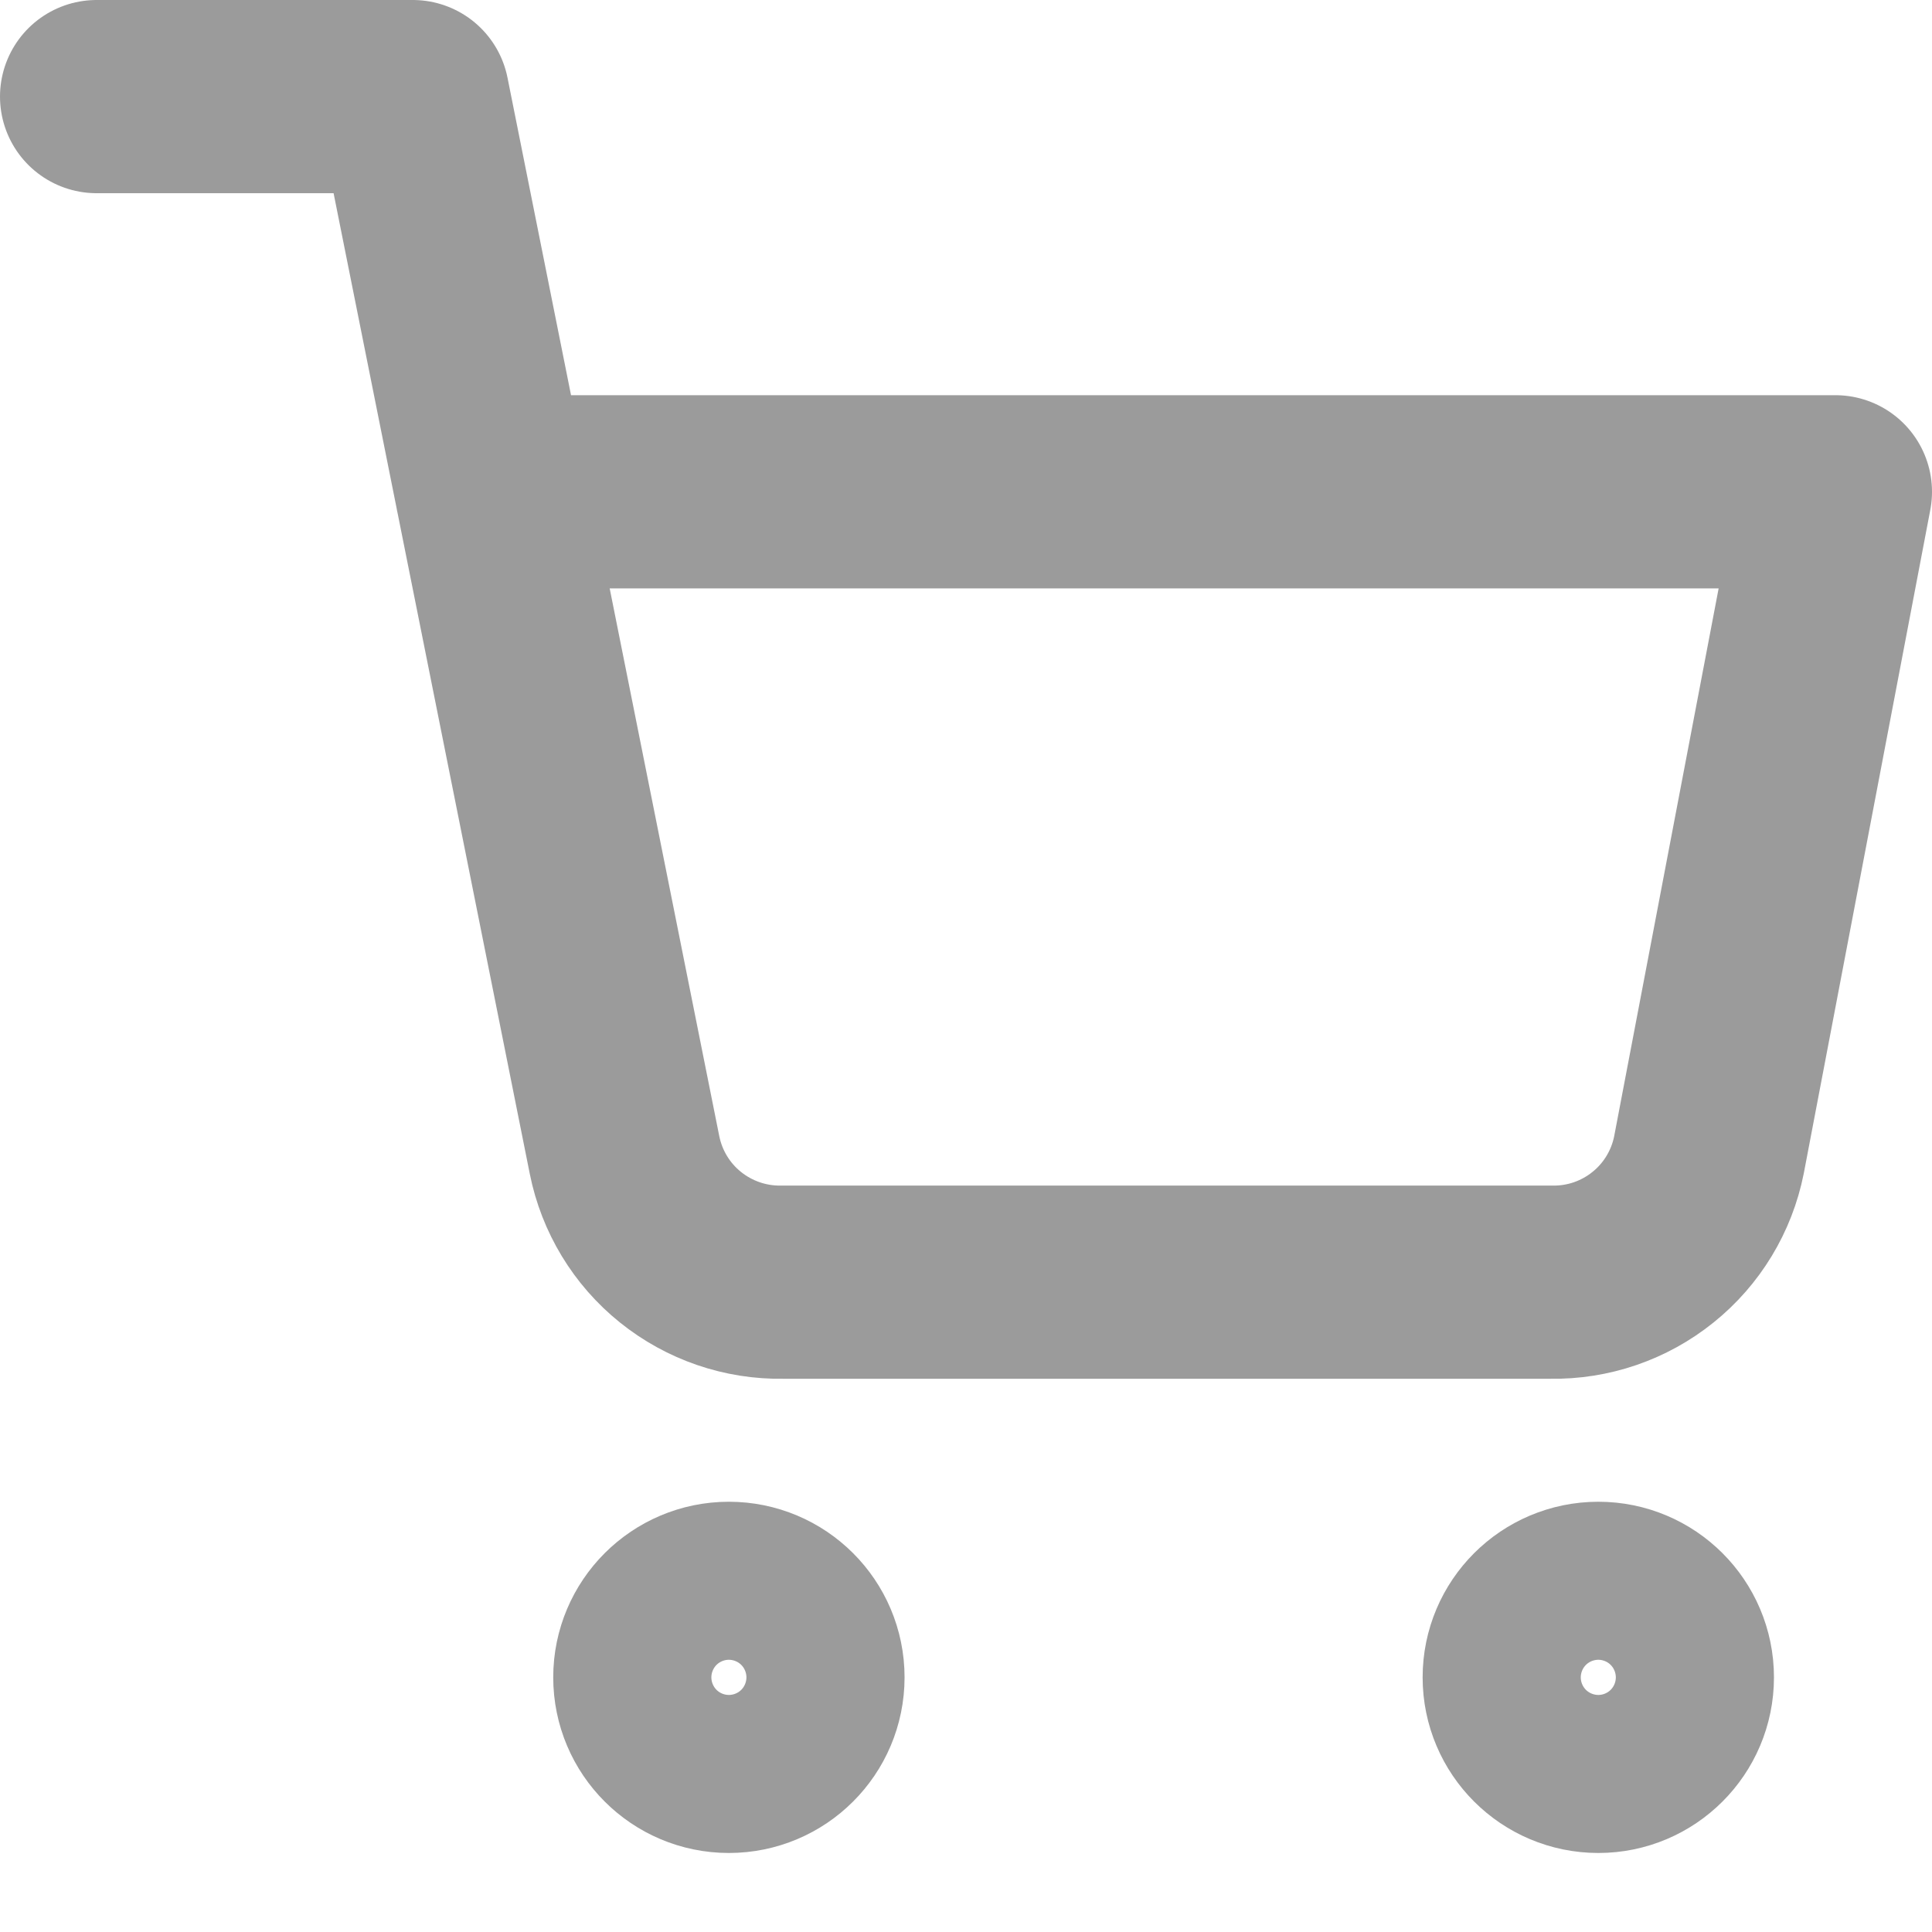
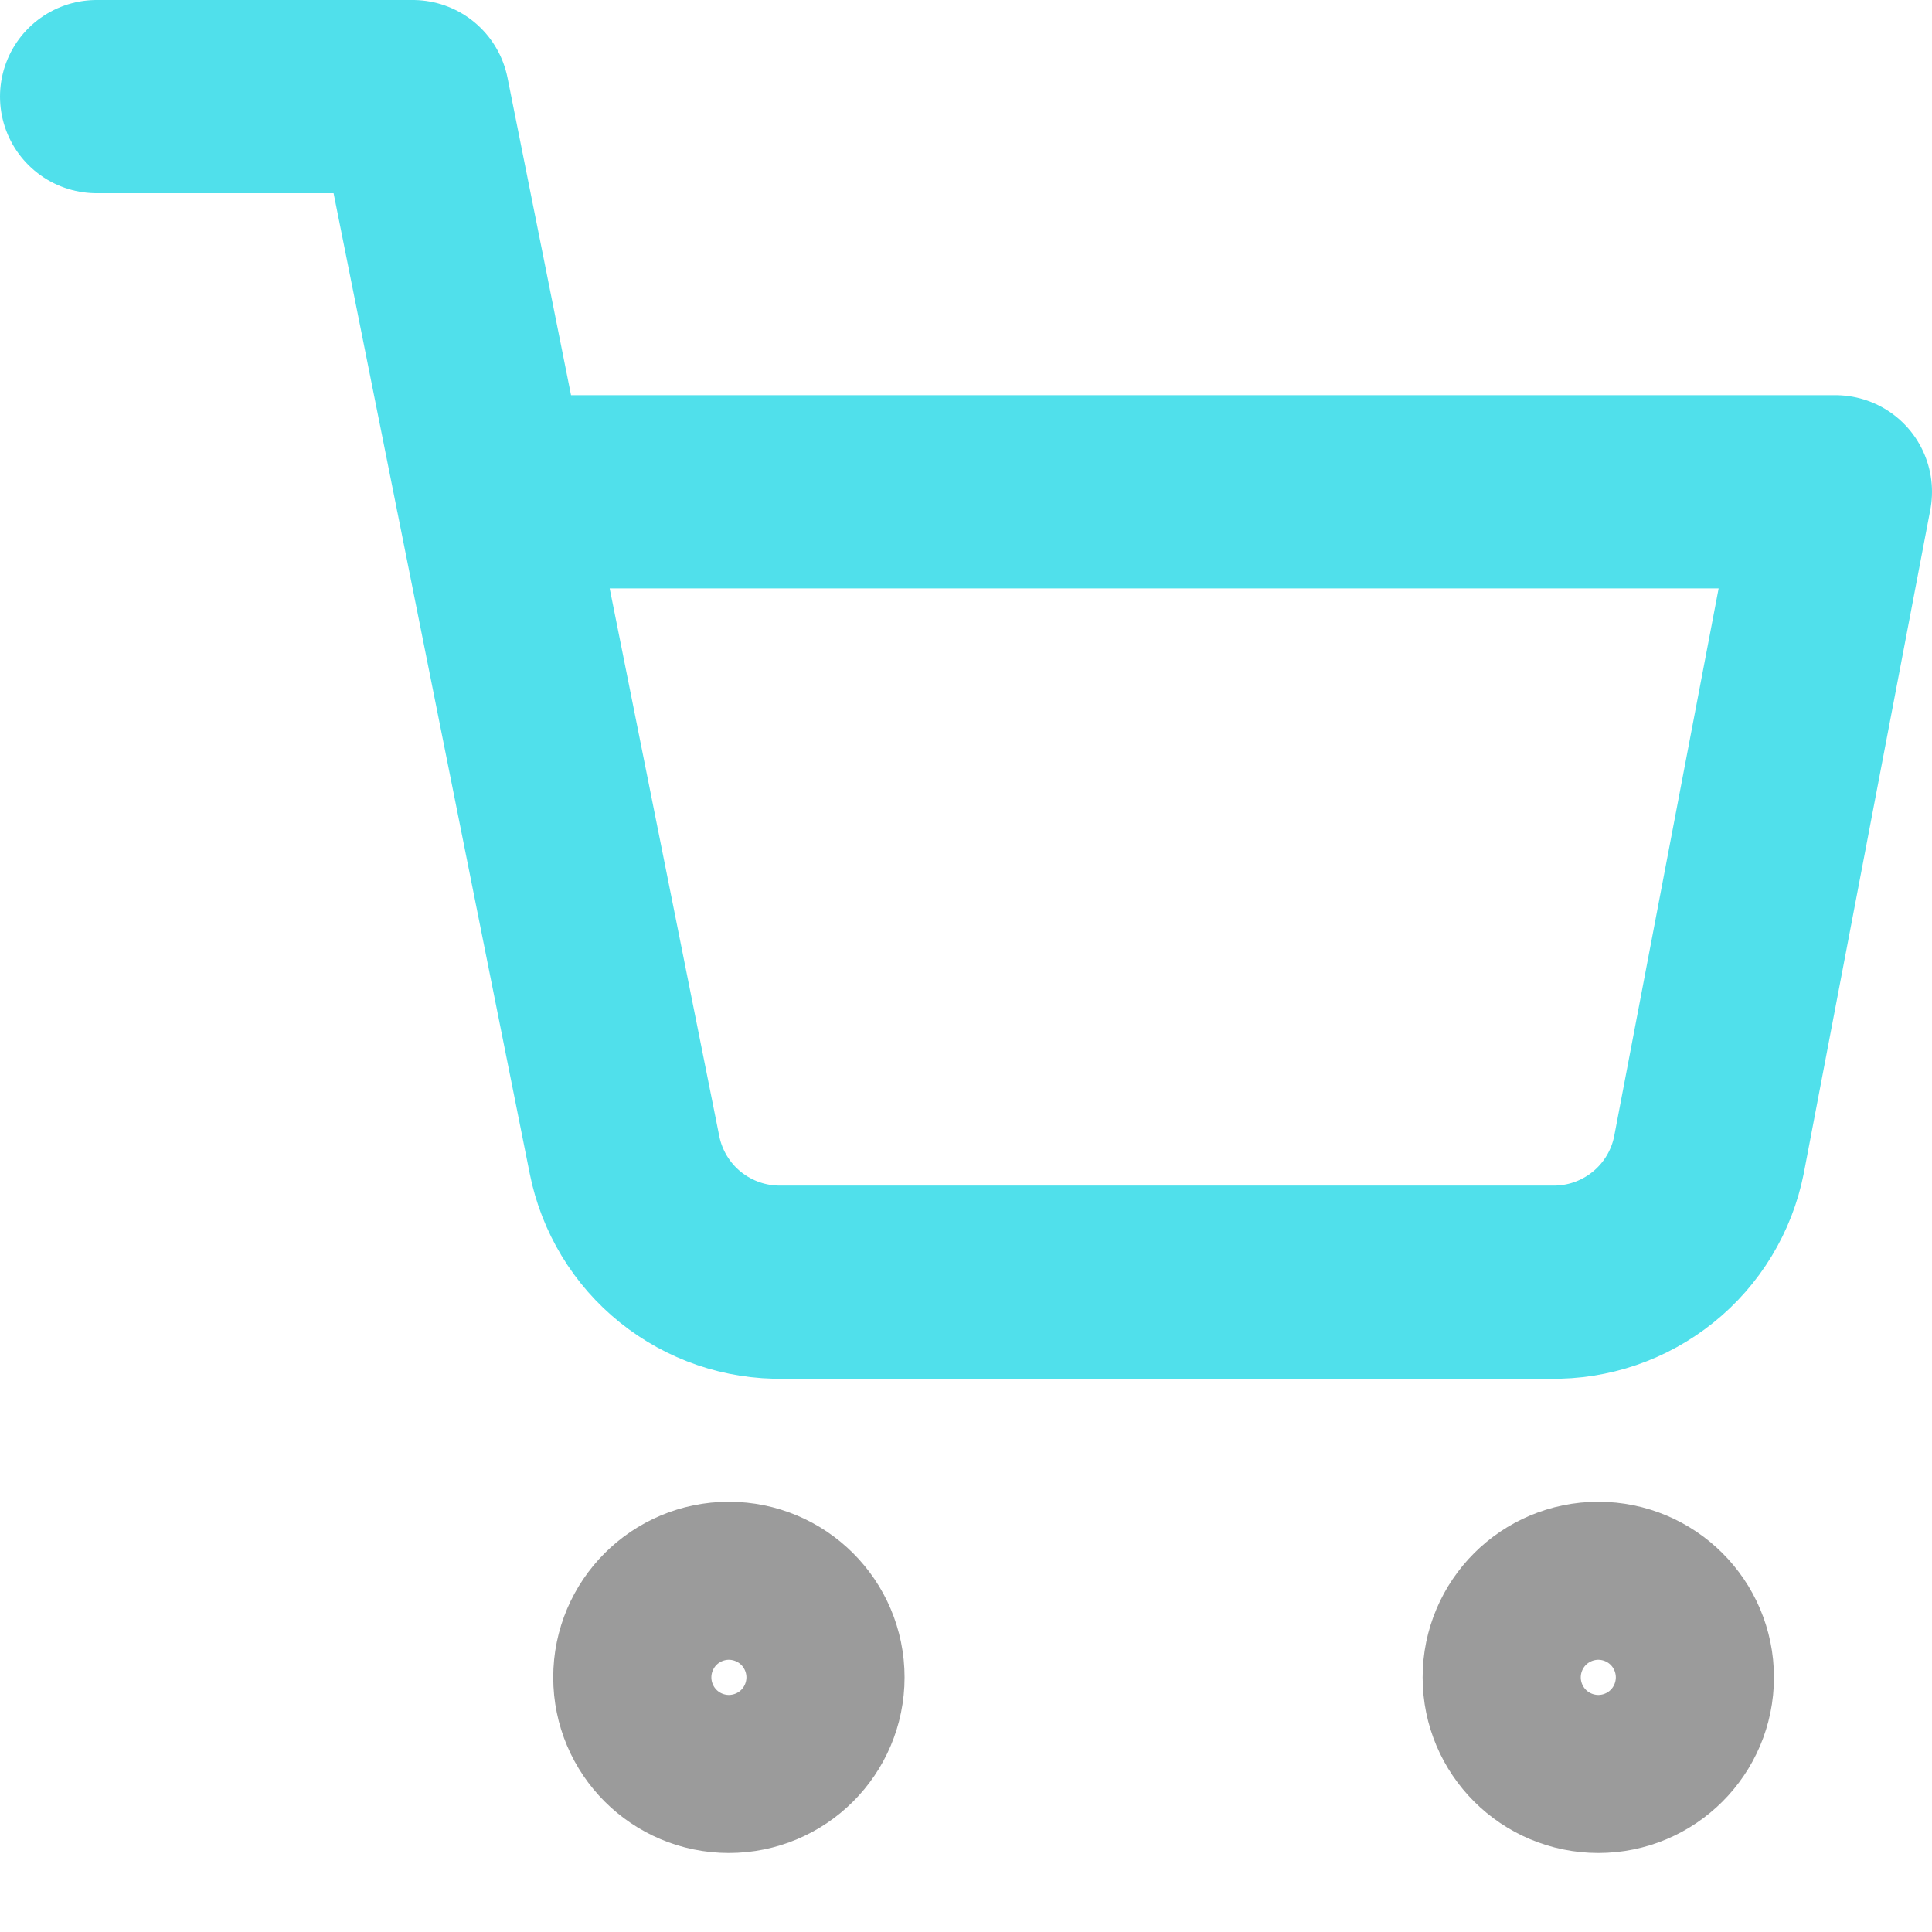
<svg xmlns="http://www.w3.org/2000/svg" width="20" height="20" viewBox="0 0 20 20" fill="none">
  <path d="M7.545 18.182C7.997 18.182 8.364 17.816 8.364 17.364C8.364 16.912 7.997 16.546 7.545 16.546C7.094 16.546 6.727 16.912 6.727 17.364C6.727 17.816 7.094 18.182 7.545 18.182Z" stroke="#9B9B9B" stroke-width="2" stroke-linecap="round" stroke-linejoin="round" />
  <path d="M16.546 18.182C16.997 18.182 17.364 17.816 17.364 17.364C17.364 16.912 16.997 16.546 16.546 16.546C16.094 16.546 15.727 16.912 15.727 17.364C15.727 17.816 16.094 18.182 16.546 18.182Z" stroke="#9B9B9B" stroke-width="2" stroke-linecap="round" stroke-linejoin="round" />
-   <path d="M1 1H4.273L6.465 11.956C6.54 12.332 6.745 12.671 7.044 12.911C7.344 13.152 7.718 13.28 8.102 13.273H16.055C16.439 13.28 16.813 13.152 17.112 12.911C17.411 12.671 17.616 12.332 17.691 11.956L19 5.091H5.091" stroke="#9B9B9B" stroke-width="2" stroke-linecap="round" stroke-linejoin="round" />
+   <path d="M1 1H4.273L6.465 11.956C6.54 12.332 6.745 12.671 7.044 12.911C7.344 13.152 7.718 13.28 8.102 13.273H16.055C16.439 13.28 16.813 13.152 17.112 12.911C17.411 12.671 17.616 12.332 17.691 11.956L19 5.091H5.091" stroke="#50e0eb" stroke-width="2" stroke-linecap="round" stroke-linejoin="round" />
</svg>
